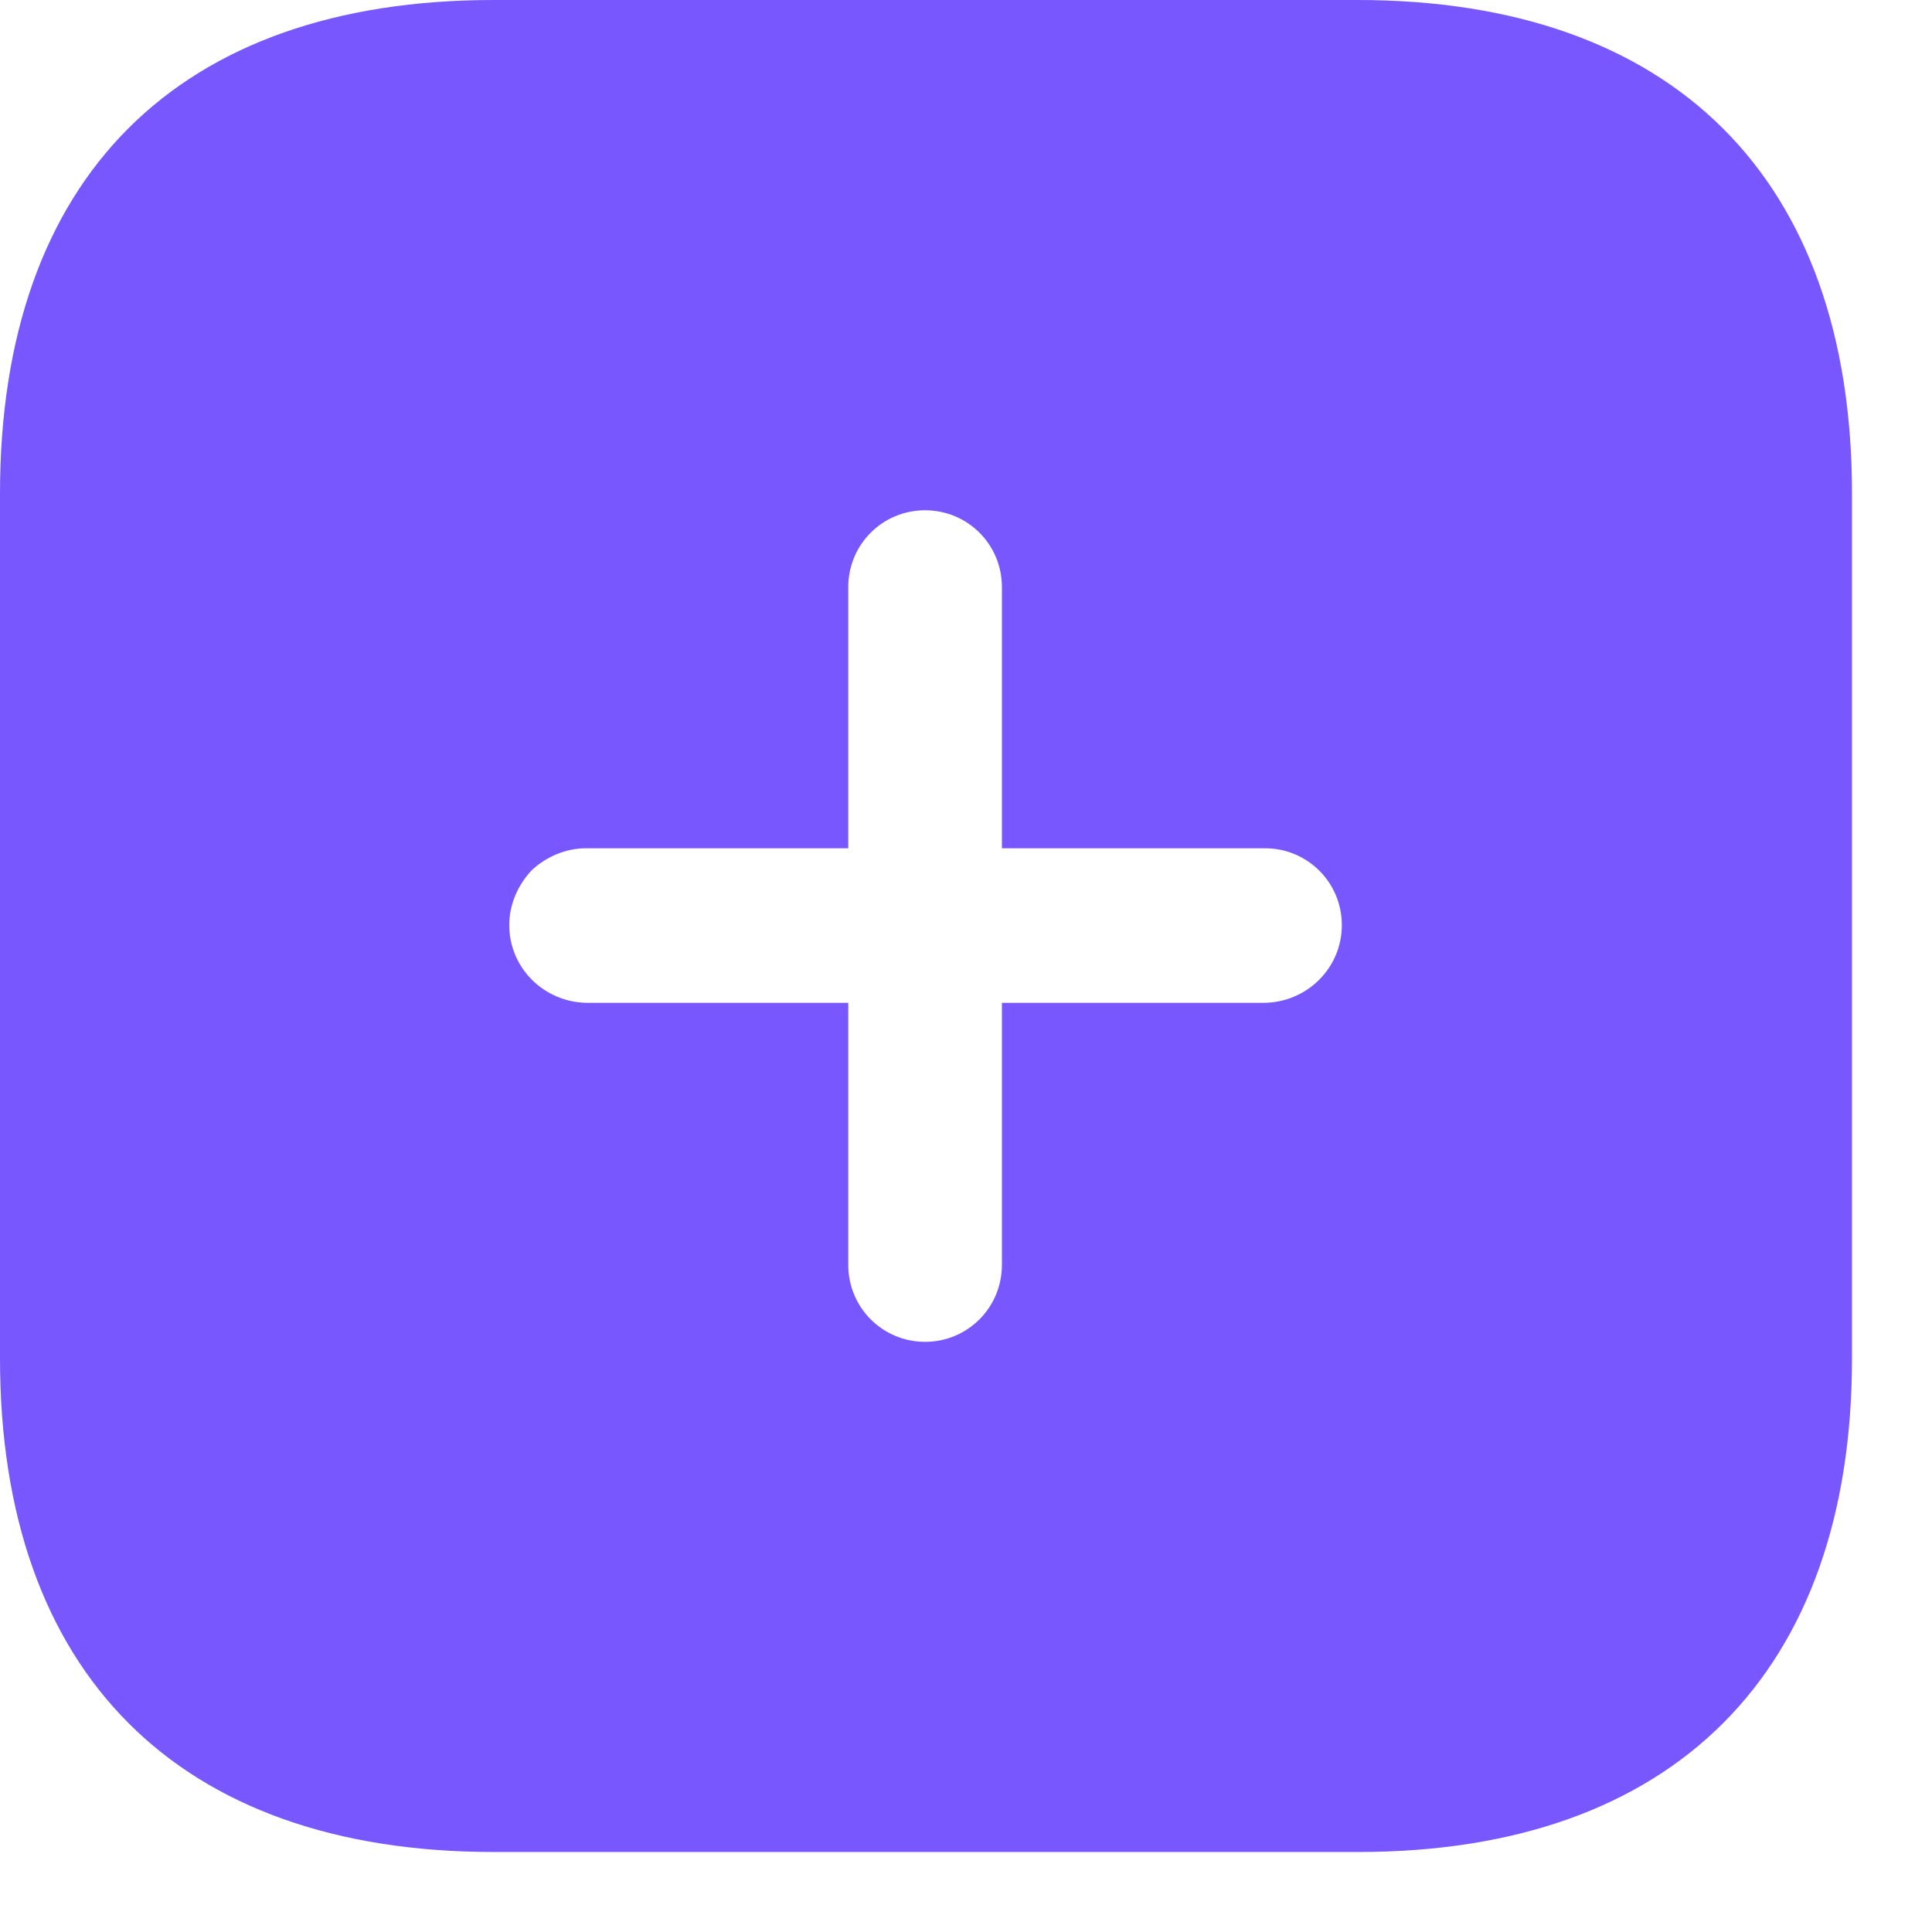
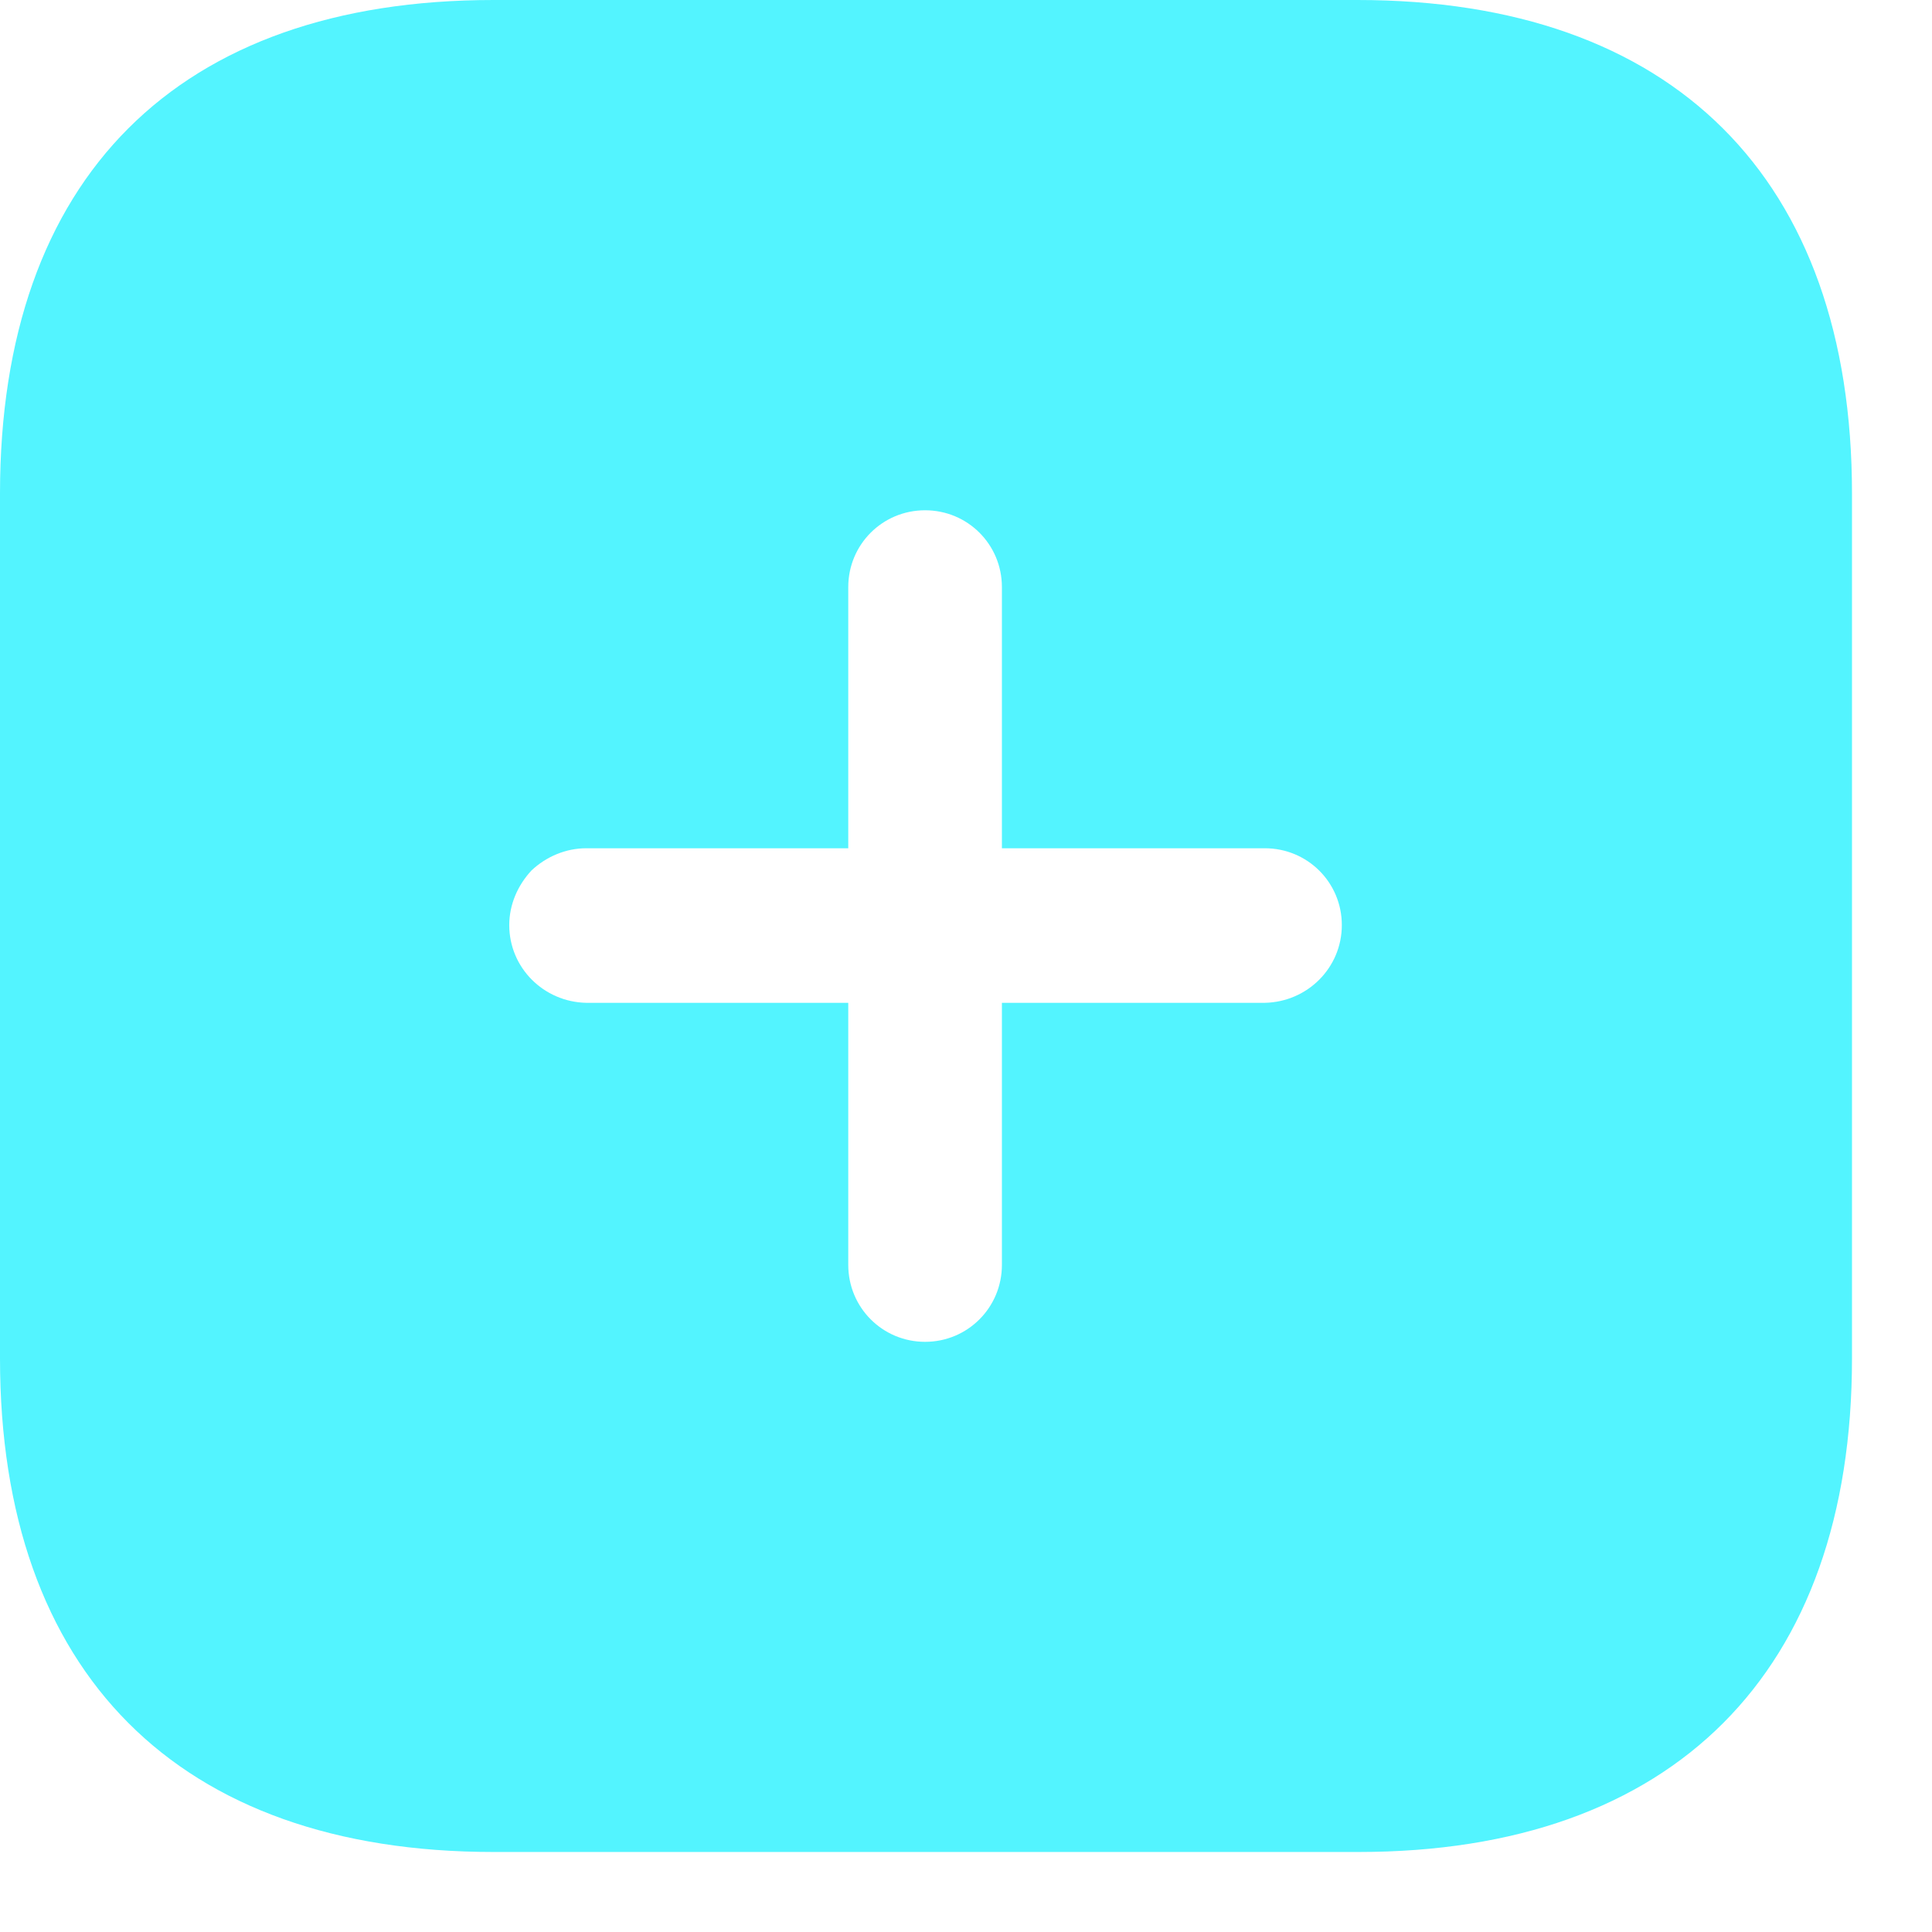
<svg xmlns="http://www.w3.org/2000/svg" width="17" height="17" viewBox="0 0 17 17" fill="none">
-   <path fill-rule="evenodd" clip-rule="evenodd" d="M4.343 0H11.945C14.716 0 16.296 1.564 16.296 4.343V11.953C16.296 14.716 14.724 16.296 11.953 16.296H4.343C1.564 16.296 0 14.716 0 11.953V4.343C0 1.564 1.564 0 4.343 0ZM8.816 8.824H11.13C11.505 8.816 11.807 8.515 11.807 8.14C11.807 7.765 11.505 7.464 11.13 7.464H8.816V5.166C8.816 4.791 8.515 4.49 8.14 4.49C7.765 4.49 7.464 4.791 7.464 5.166V7.464H5.158C4.979 7.464 4.807 7.537 4.677 7.659C4.555 7.79 4.481 7.96 4.481 8.14C4.481 8.515 4.783 8.816 5.158 8.824H7.464V11.13C7.464 11.505 7.765 11.807 8.14 11.807C8.515 11.807 8.816 11.505 8.816 11.13V8.824Z" fill="#7857FF" />
+   <path fill-rule="evenodd" clip-rule="evenodd" d="M4.343 0H11.945C14.716 0 16.296 1.564 16.296 4.343V11.953C16.296 14.716 14.724 16.296 11.953 16.296H4.343C1.564 16.296 0 14.716 0 11.953V4.343C0 1.564 1.564 0 4.343 0ZM8.816 8.824H11.13C11.505 8.816 11.807 8.515 11.807 8.14C11.807 7.765 11.505 7.464 11.13 7.464H8.816V5.166C8.816 4.791 8.515 4.49 8.14 4.49C7.765 4.49 7.464 4.791 7.464 5.166V7.464H5.158C4.979 7.464 4.807 7.537 4.677 7.659C4.555 7.79 4.481 7.96 4.481 8.14C4.481 8.515 4.783 8.816 5.158 8.824H7.464V11.13C7.464 11.505 7.765 11.807 8.14 11.807C8.515 11.807 8.816 11.505 8.816 11.13V8.824Z" fill="#53F4FF" />
</svg>
